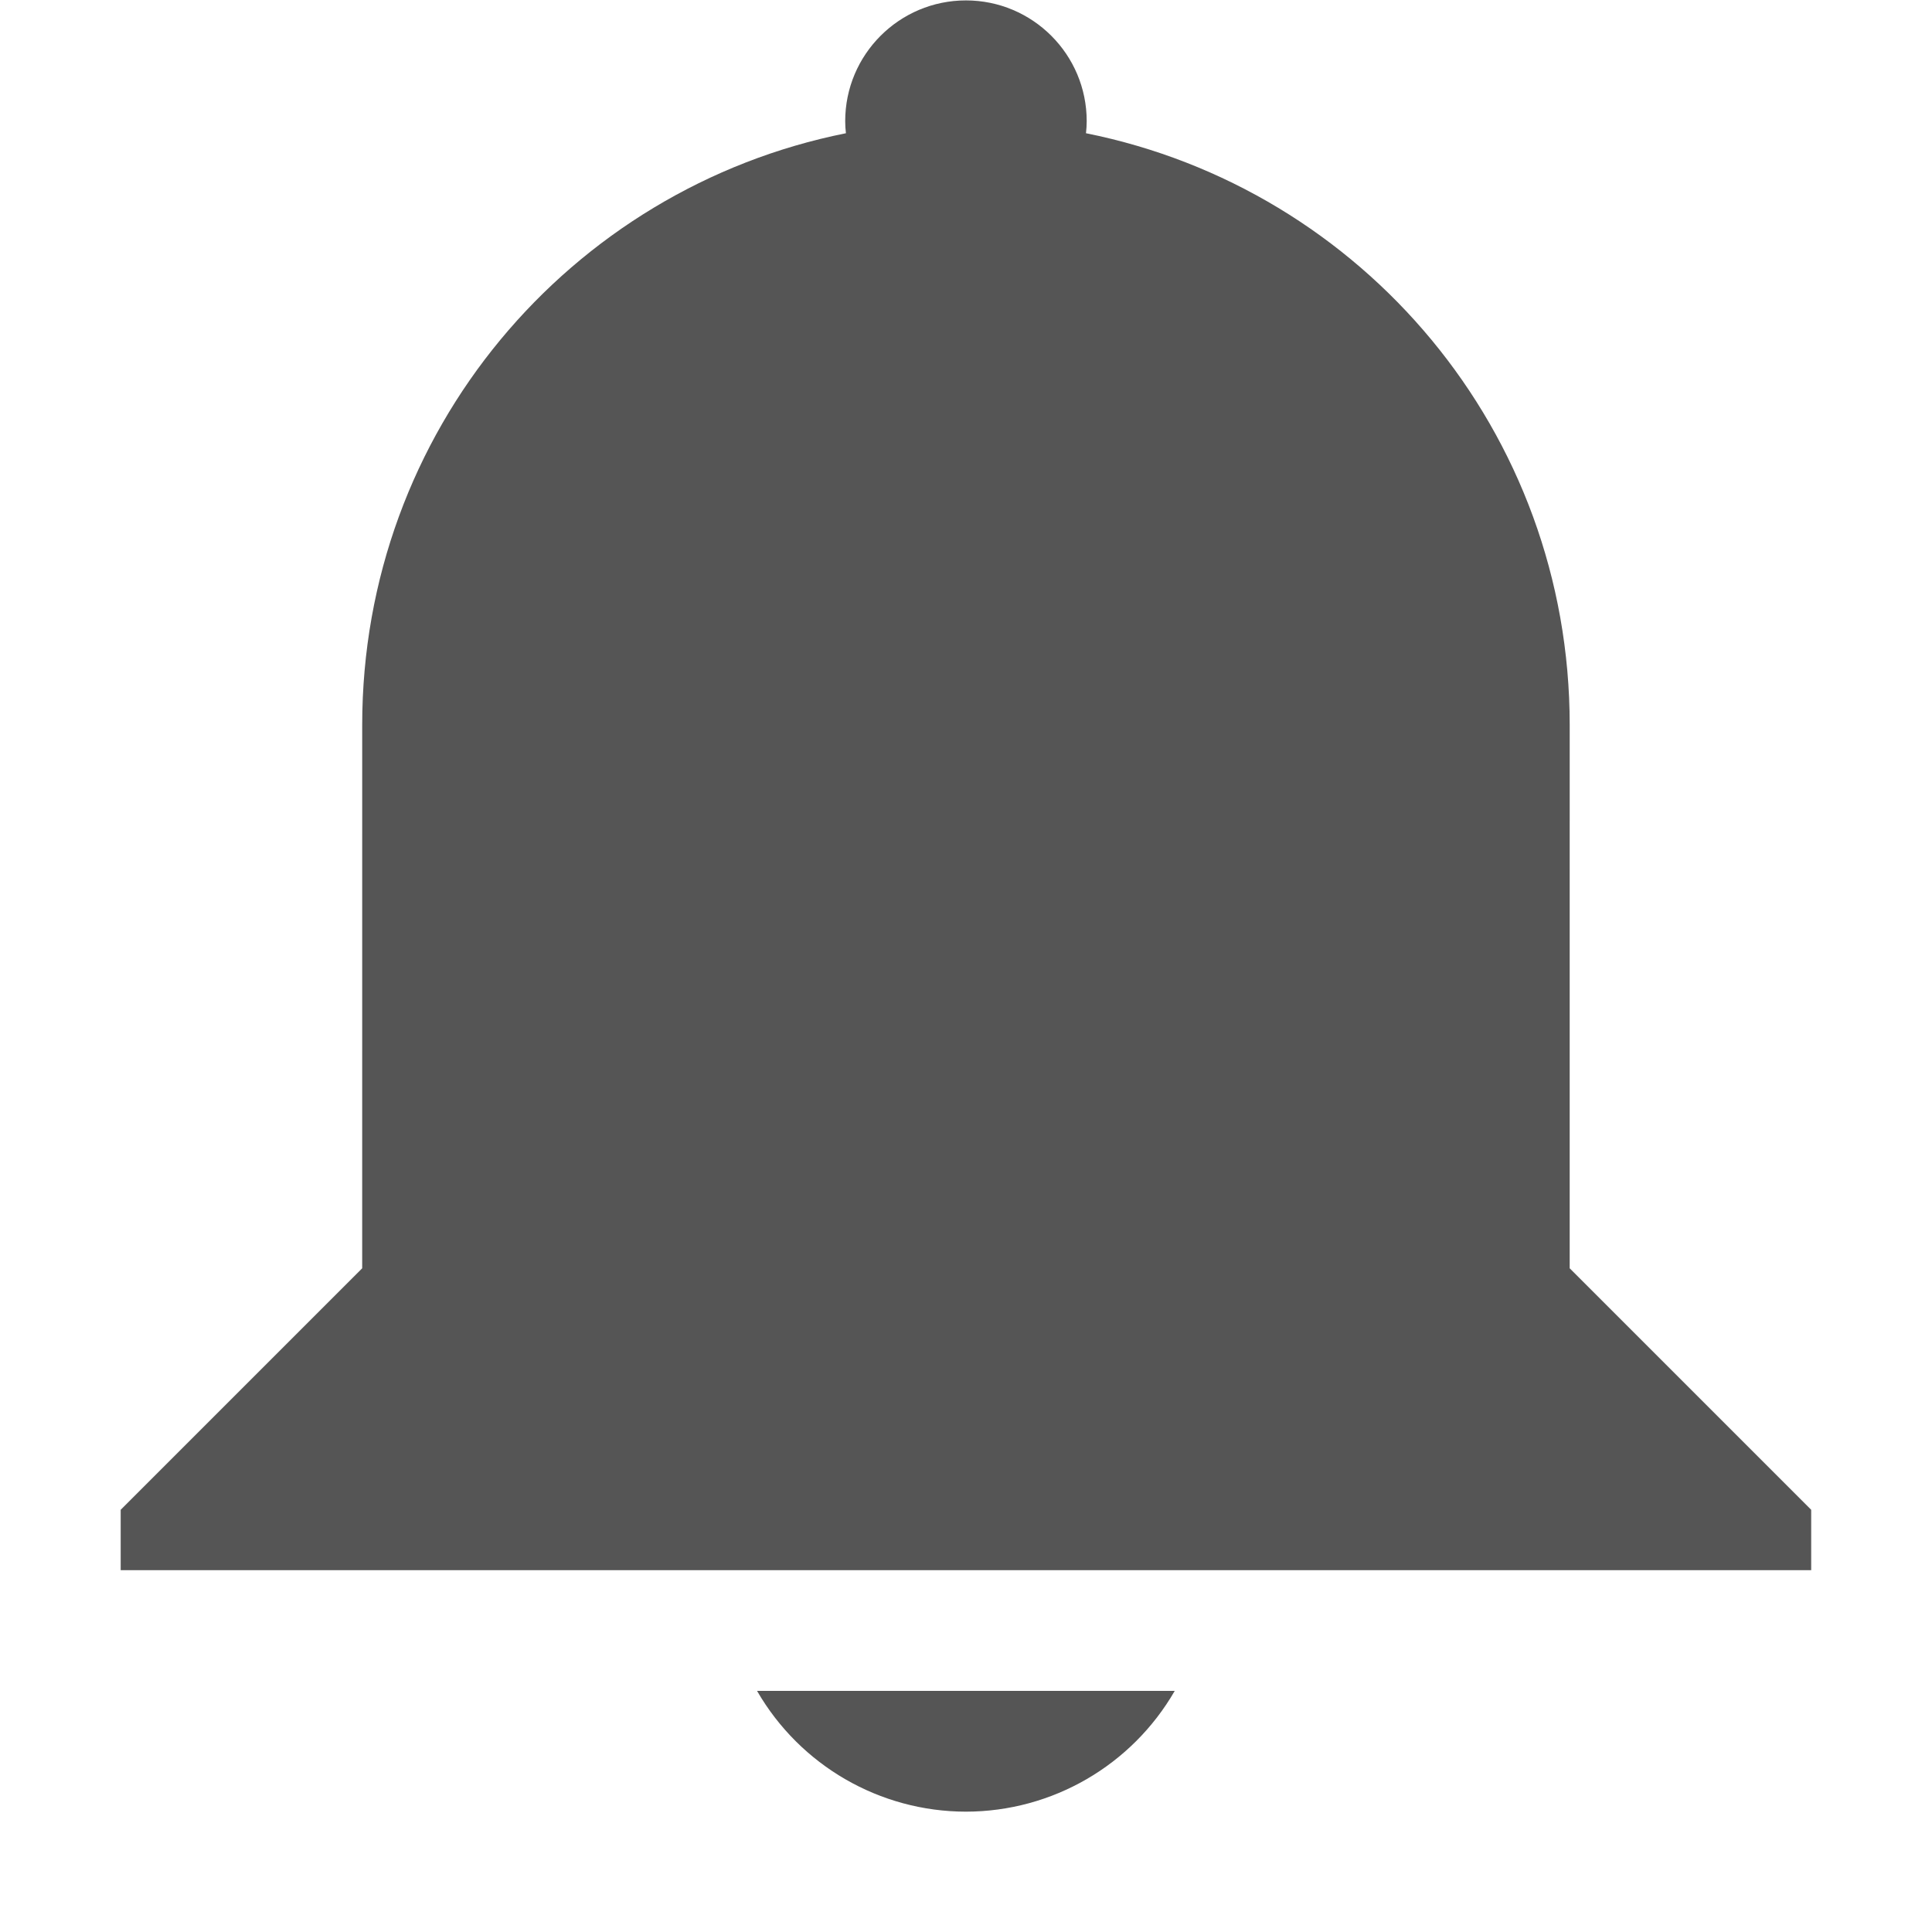
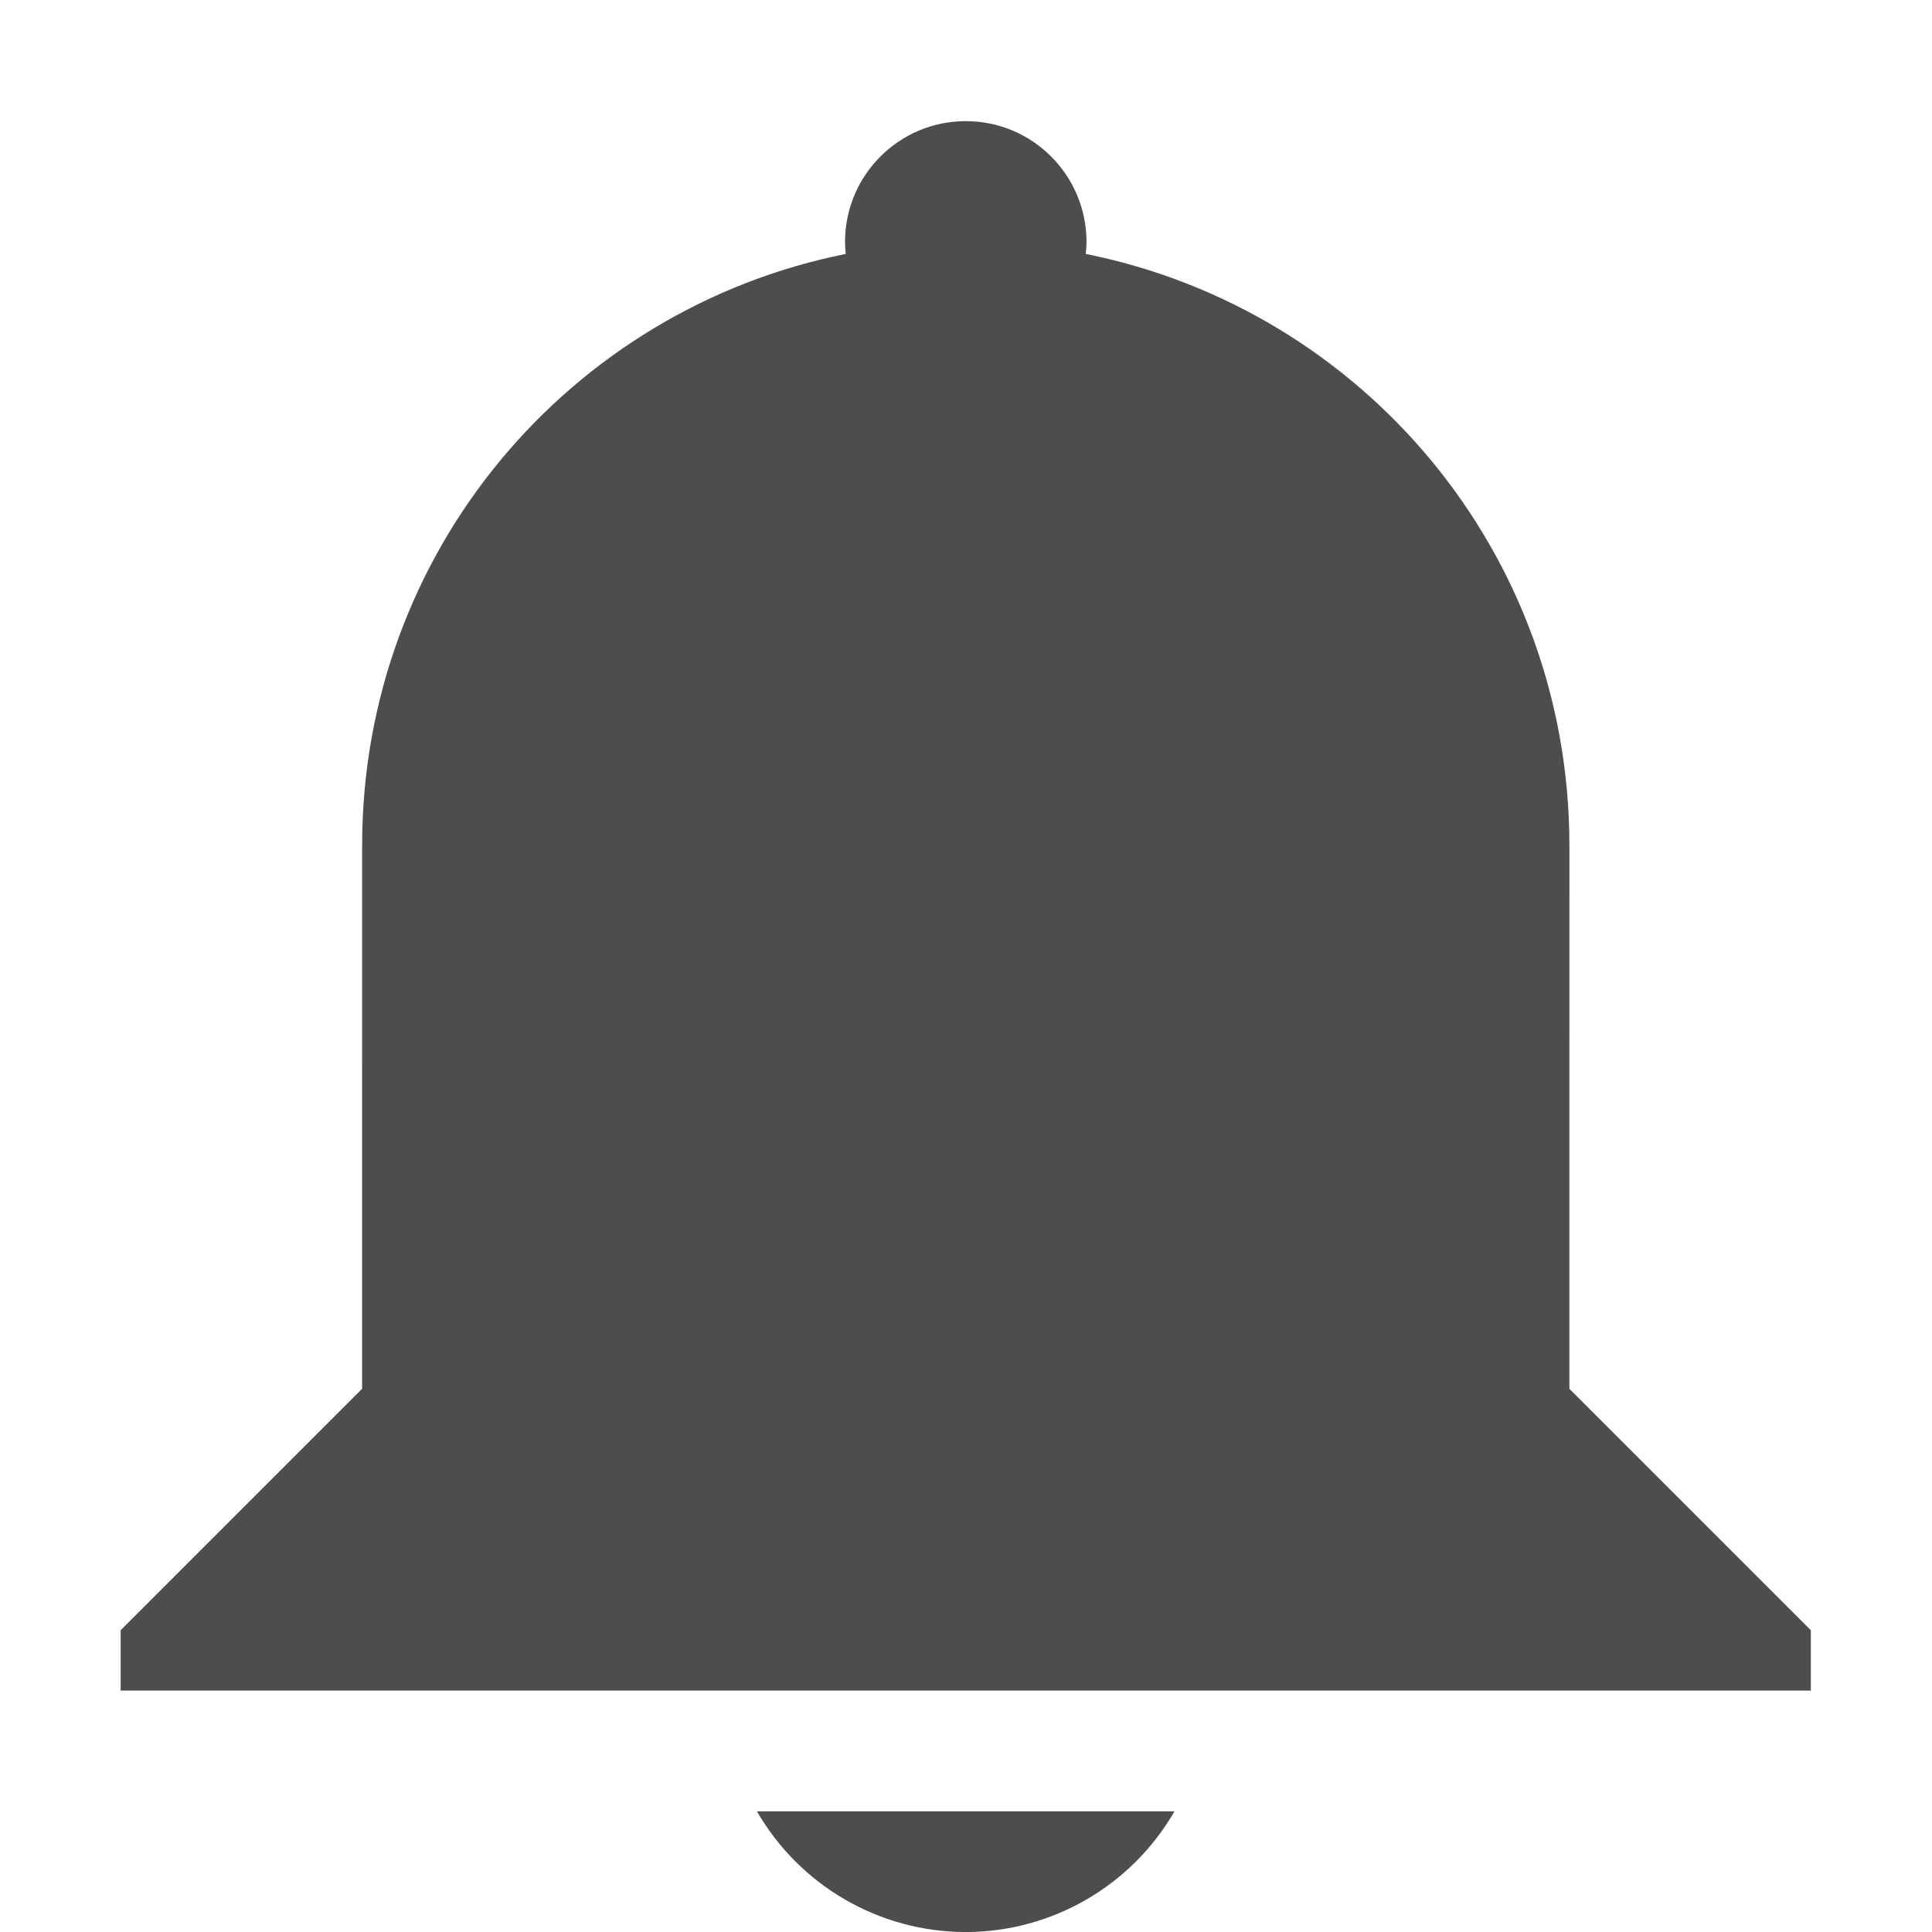
- <svg xmlns="http://www.w3.org/2000/svg" xmlns:ns1="http://www.openswatchbook.org/uri/2009/osb" height="16" id="svg7384" style="enable-background:new" version="1.1" width="16">
+ <svg xmlns="http://www.w3.org/2000/svg" xmlns:ns1="http://www.openswatchbook.org/uri/2009/osb" height="16.003" id="svg7384" style="enable-background:new" version="1.1" width="16">
  <defs id="defs7386">
+     <linearGradient id="linearGradient6882" ns1:paint="solid">
+       <stop id="stop6884" offset="0" style="stop-color:#555555;stop-opacity:1;" />
+     </linearGradient>
    <linearGradient id="linearGradient5606" ns1:paint="solid">
      <stop id="stop5608" offset="0" style="stop-color:#000000;stop-opacity:1;" />
    </linearGradient>
    <filter id="filter7554" style="color-interpolation-filters:sRGB">
      <feBlend id="feBlend7556" in2="BackgroundImage" mode="darken" />
    </filter>
  </defs>
-   <g id="layer9" style="display:inline" transform="translate(-405.0004,255.0034)">
-     <path d="m 413,-255 c 0.552,0 1,0.448 1,1 -2.9e-4,0.033 -0.002,0.067 -0.006,0.1 2.29,0.459 4.006,2.471 4.006,4.9 l -1.4e-4,2 0,2.5 2,2 0,0.5 -2,0 -10,0 -2,0 0,-0.5 2,-2 1.4e-4,-4.5 c 8e-5,-2.429 1.716,-4.442 4.006,-4.9 -0.004,-0.033 -0.006,-0.066 -0.006,-0.1 0,-0.552 0.448,-1 1,-1 z M 414.729,-241 c -0.357,0.618 -1.015,0.999 -1.729,1 -0.714,-5.6e-4 -1.373,-0.382 -1.73,-1 z" id="rect11474" style="opacity:1;fill:#555555;fill-opacity:1;stroke:none;stroke-width:3;stroke-linecap:round;stroke-miterlimit:4;stroke-dasharray:none;stroke-opacity:1" />
+   <g id="layer9" style="display:inline" transform="translate(-665.0004,475.0034)">
+     <path d="m 673,-474 c 0.552,0 1,0.448 1,1 -2.9e-4,0.033 -0.002,0.067 -0.006,0.1 2.29,0.459 4.006,2.471 4.006,4.9 l -1.4e-4,2 0,2.5 2,2 0,0.5 -2,0 -10,0 -2,0 0,-0.5 2,-2 1.4e-4,-4.5 c 8e-5,-2.429 1.716,-4.442 4.006,-4.9 -0.004,-0.033 -0.006,-0.066 -0.006,-0.1 0,-0.552 0.448,-1 1,-1 z M 674.729,-460 c -0.357,0.618 -1.015,0.999 -1.729,1 -0.714,-5.6e-4 -1.373,-0.382 -1.73,-1 z" id="rect11474" style="opacity:1;fill:#4d4d4d;fill-opacity:1;stroke:none;stroke-width:3;stroke-linecap:round;stroke-miterlimit:4;stroke-dasharray:none;stroke-opacity:1" />
  </g>
-   <g id="layer10" style="display:inline;filter:url(#filter7554)" transform="translate(-405.0004,255.0034)" />
-   <g id="layer1" style="display:inline" transform="translate(-164.0002,-361.9966)" />
-   <g id="layer14" style="display:inline" transform="translate(-405.0004,255.0034)" />
-   <g id="layer15" style="display:inline" transform="translate(-405.0004,255.0034)" />
-   <g id="g71291" style="display:inline" transform="translate(-405.0004,255.0034)" />
-   <g id="layer2" style="display:inline" transform="translate(-164.0002,-211.9966)" />
-   <g id="g6058" style="display:inline" transform="translate(-164.0002,-211.9966)" />
-   <g id="layer12" style="display:inline" transform="translate(-405.0004,255.0034)" />
+   <g id="layer10" style="display:inline;filter:url(#filter7554)" transform="translate(-665.0004,475.0034)" />
+   <g id="layer1" style="display:inline" transform="translate(-424.0002,-141.9966)" />
+   <g id="layer14" style="display:inline" transform="translate(-665.0004,475.0034)" />
+   <g id="layer15" style="display:inline" transform="translate(-665.0004,475.0034)" />
+   <g id="g71291" style="display:inline" transform="translate(-665.0004,475.0034)" />
+   <g id="layer2" style="display:inline" transform="translate(-424.0002,8.003357)" />
+   <g id="layer12" style="display:inline" transform="translate(-665.0004,475.0034)" />
</svg>
